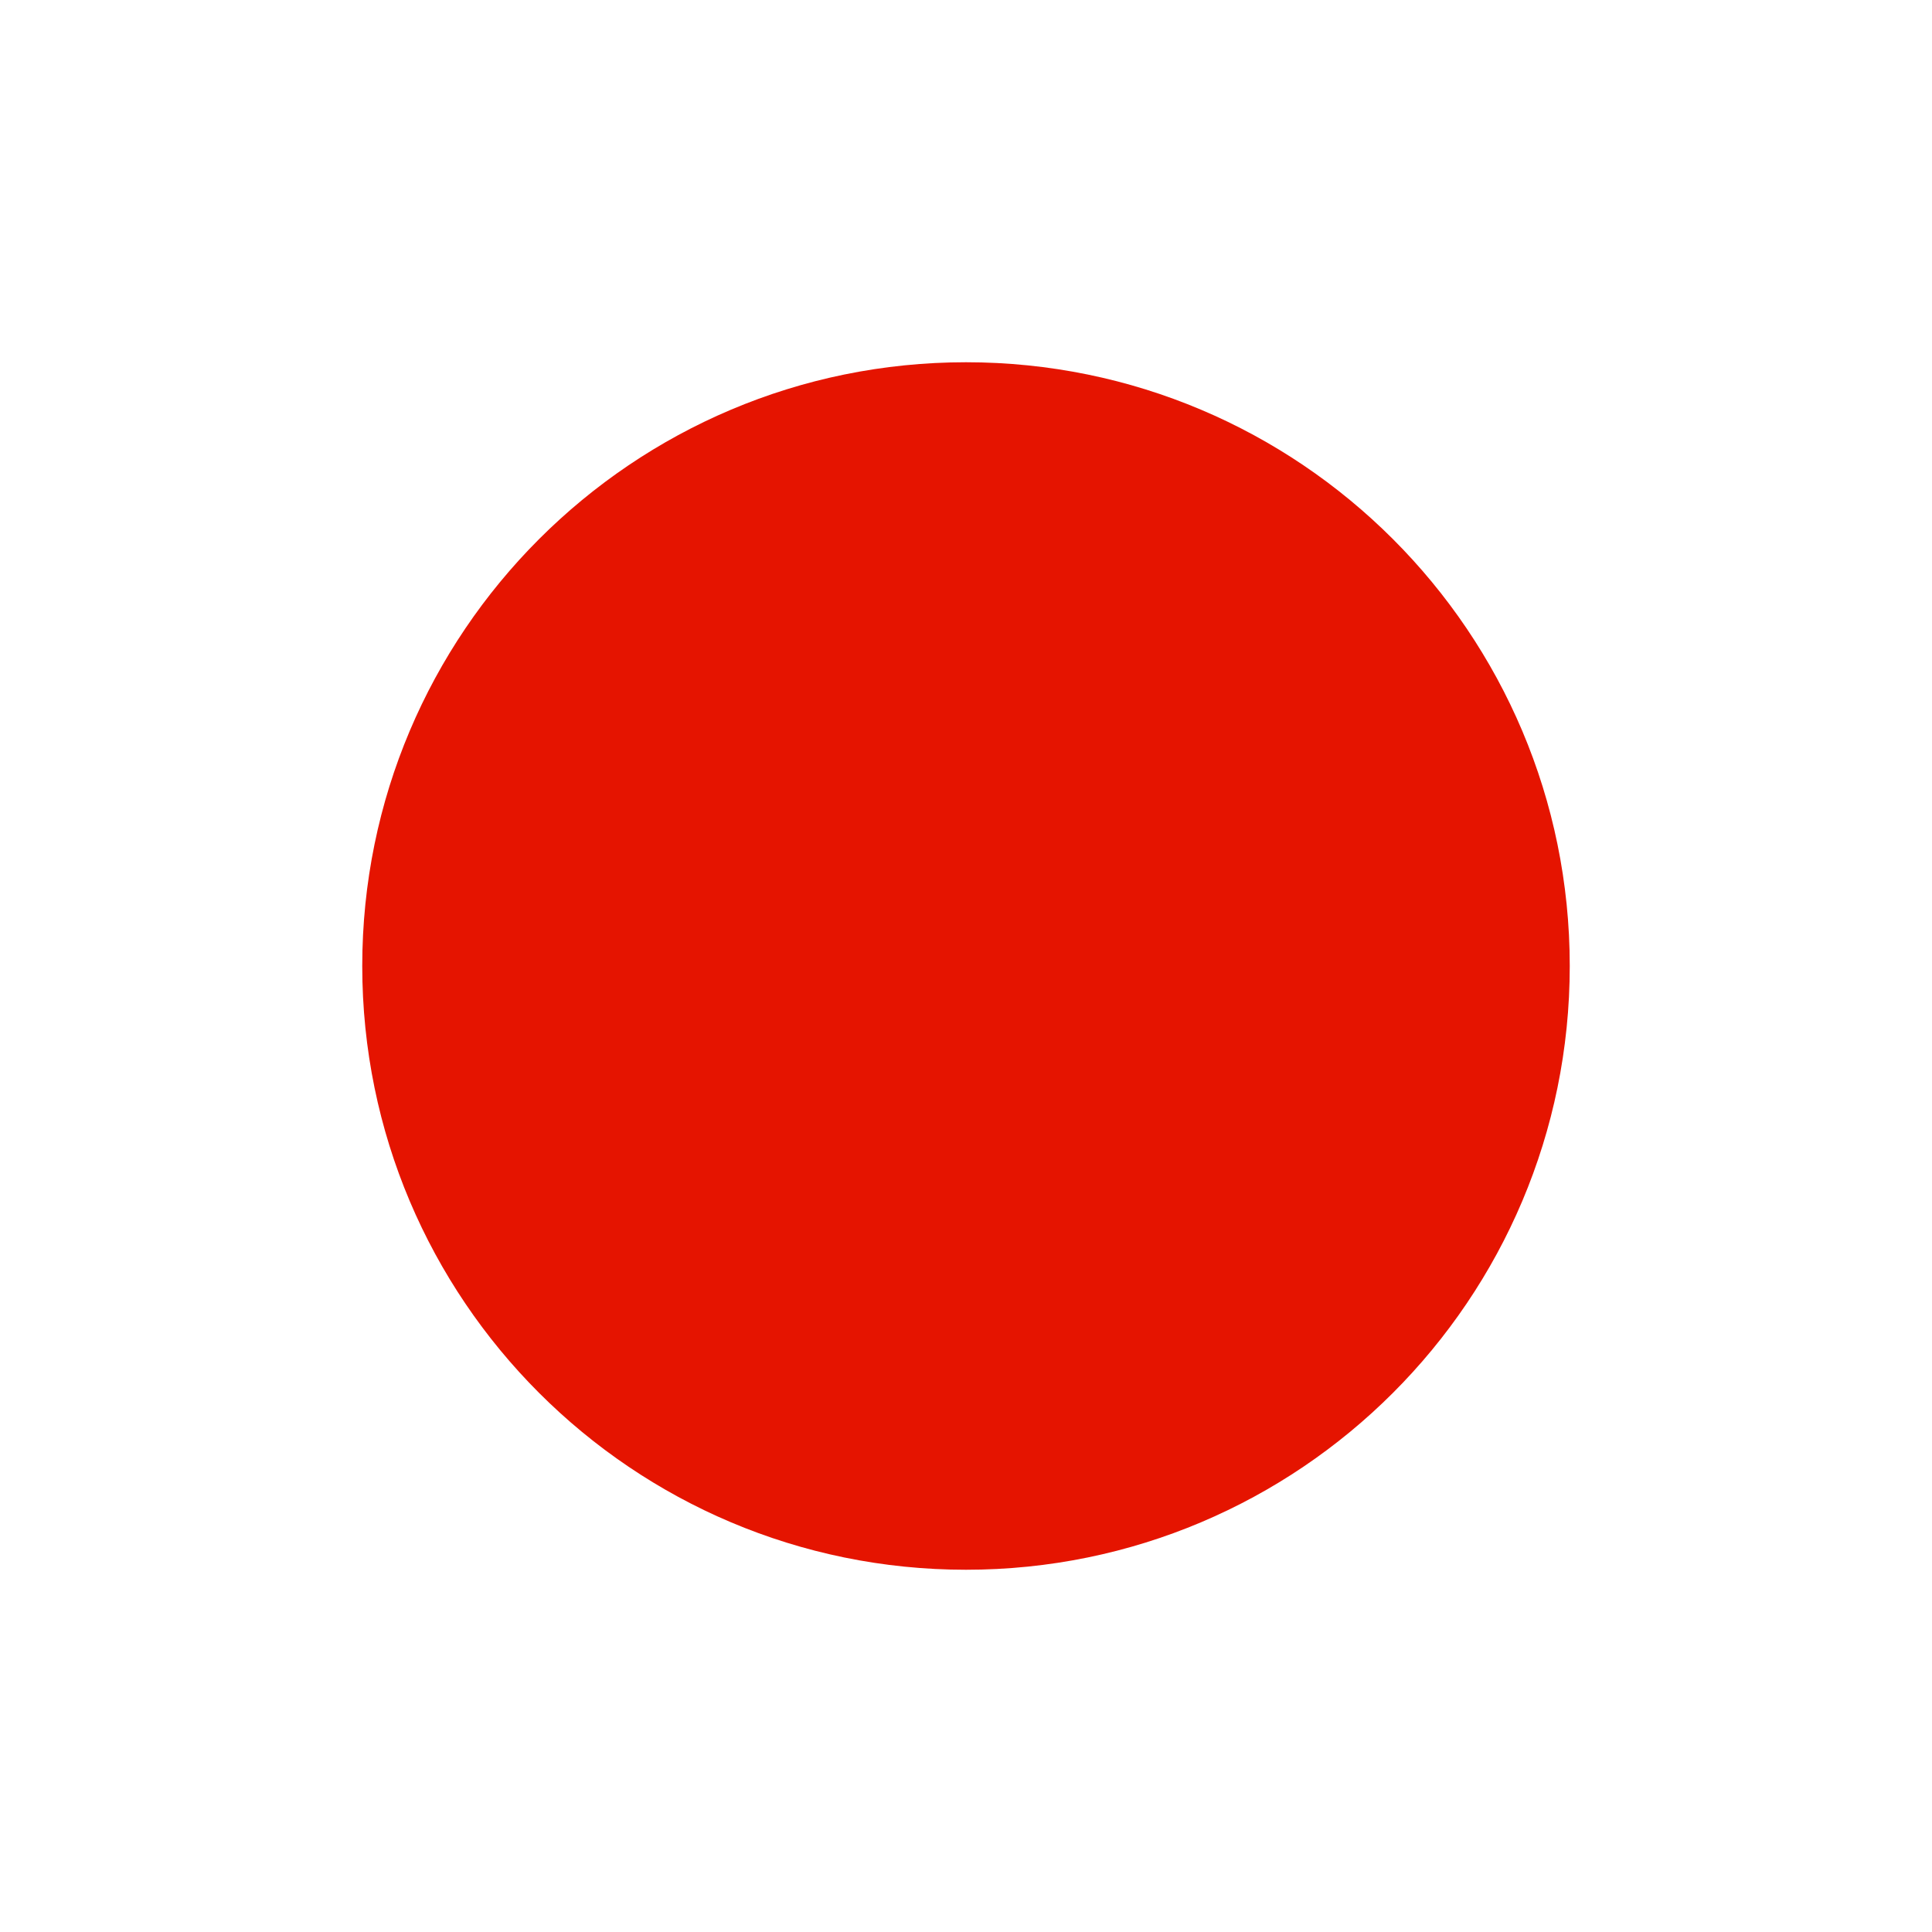
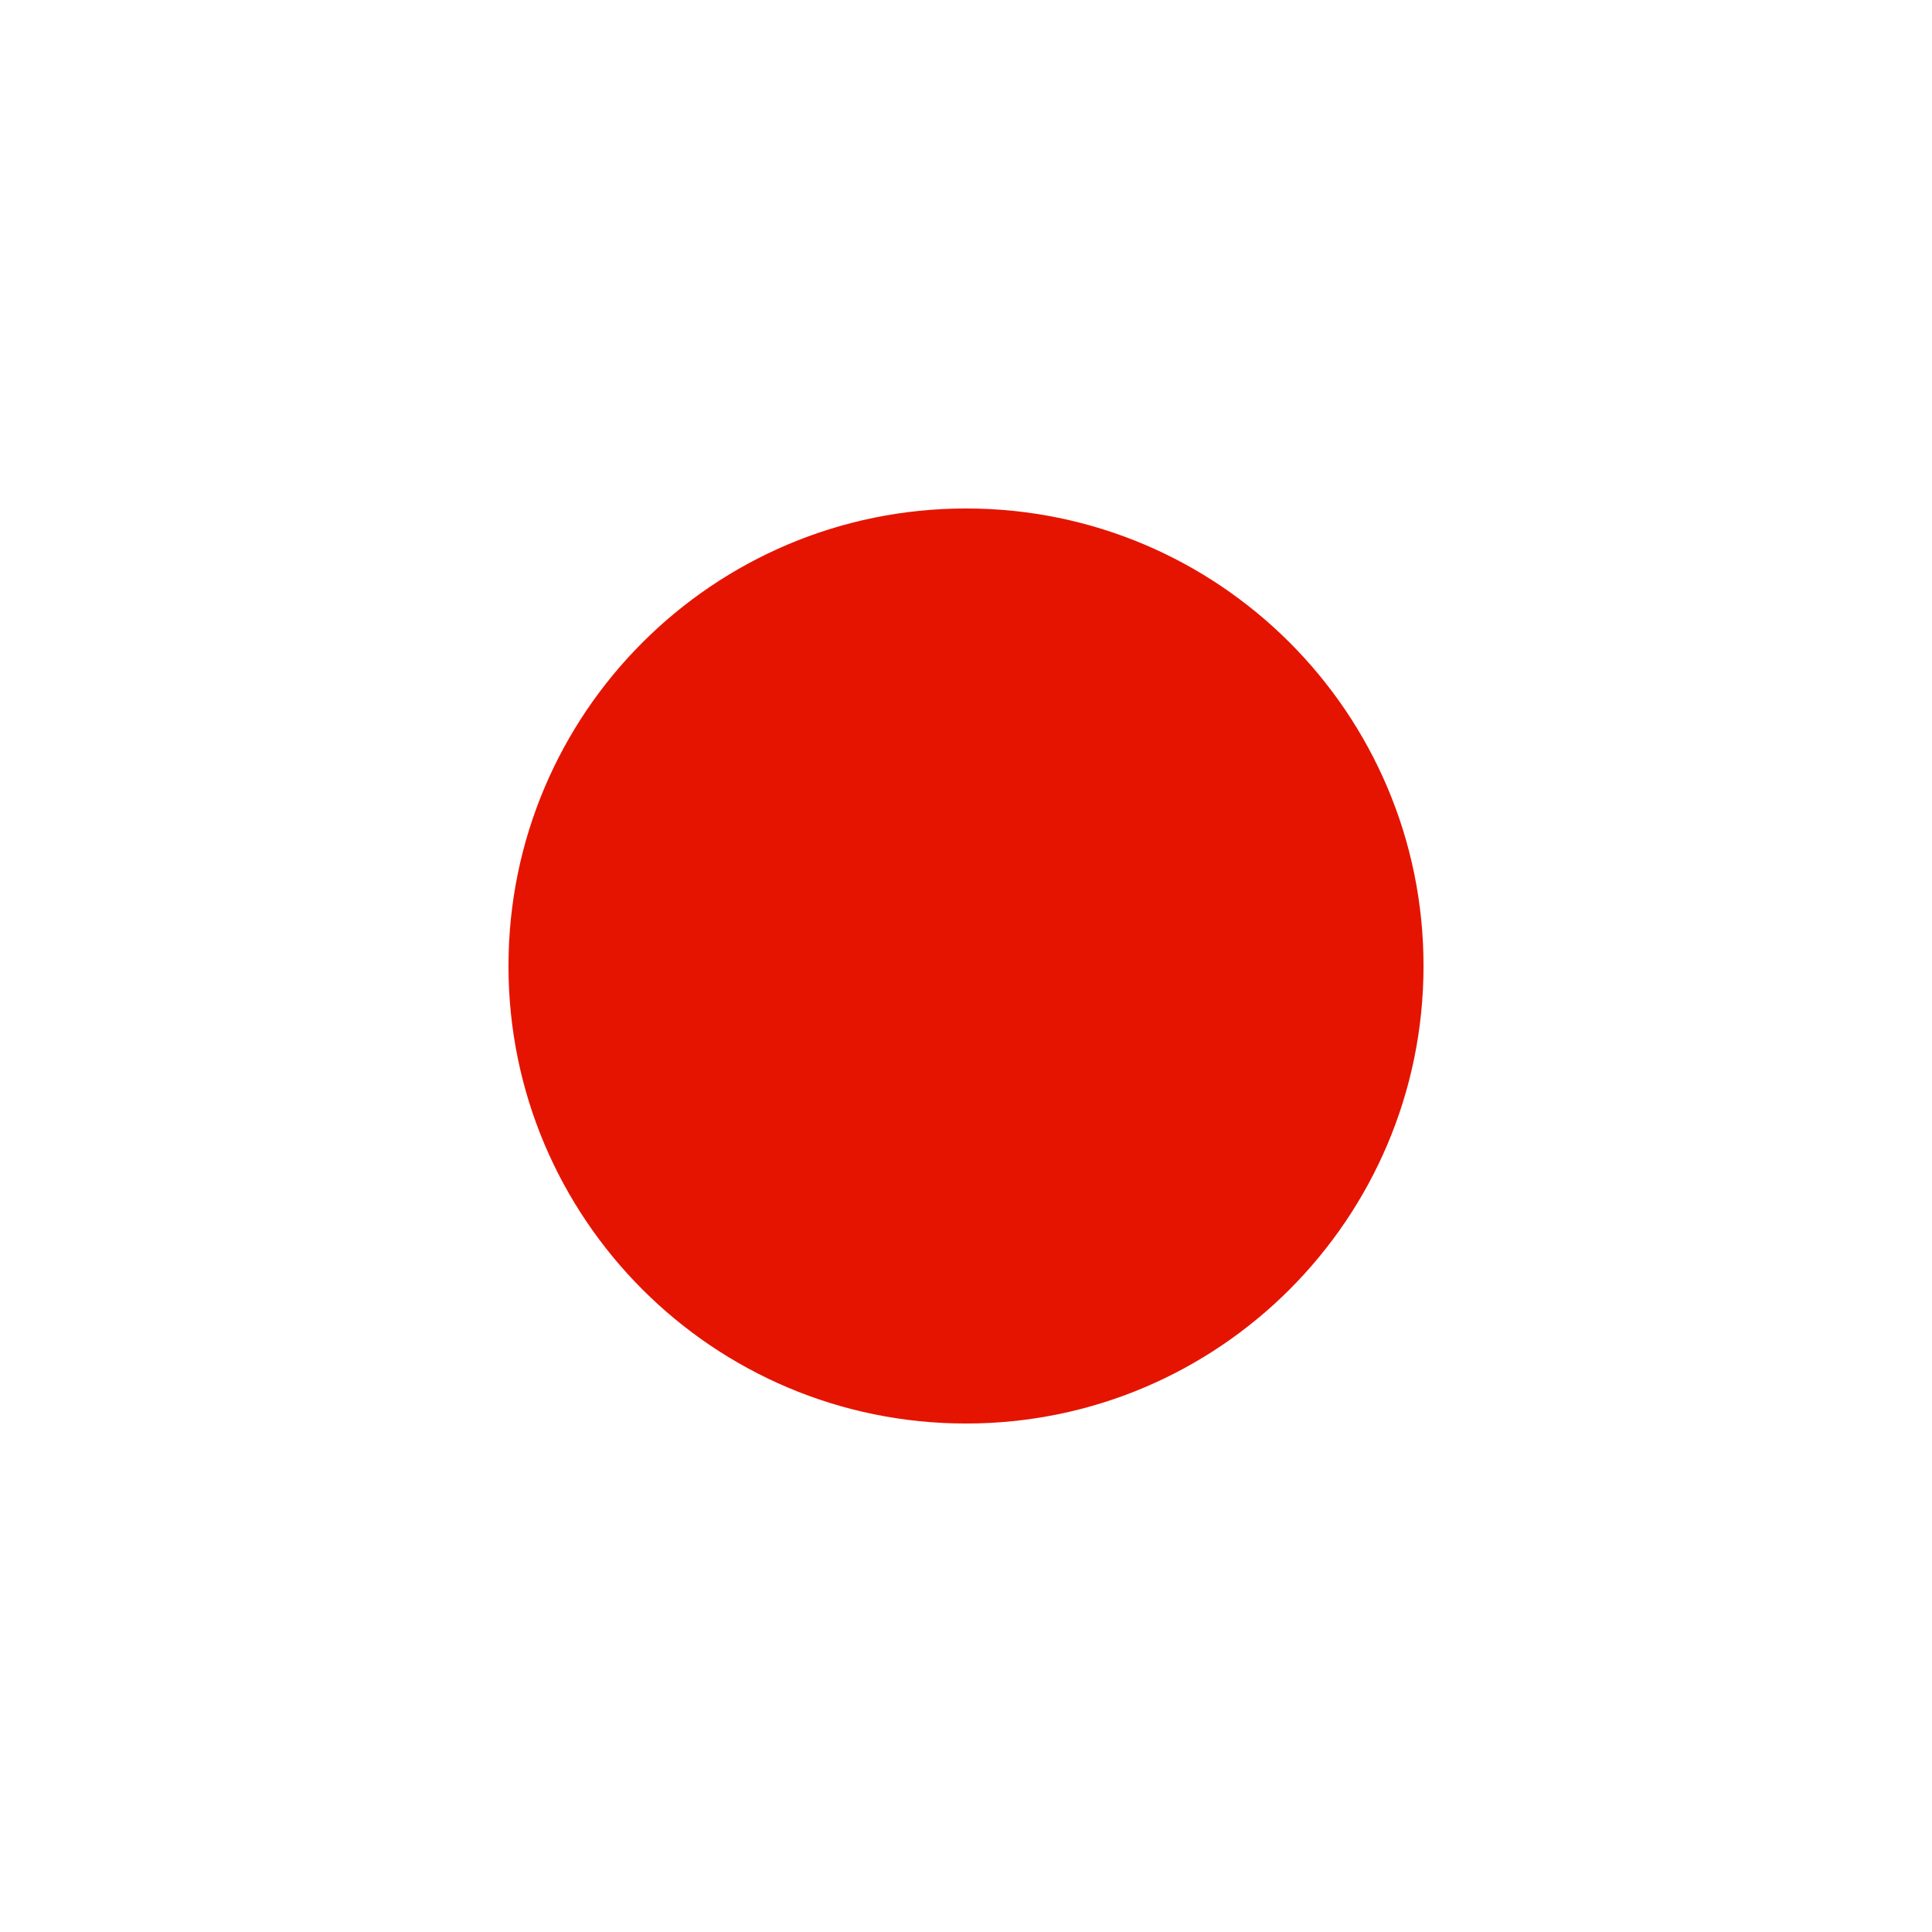
- <svg xmlns="http://www.w3.org/2000/svg" width="16" height="16" viewBox="0 0 16 16">
-   <g fill="none" fill-rule="evenodd">
-     <g fill="#E51400">
-       <circle cx="8" cy="8" r="5" />
-     </g>
+ <svg xmlns="http://www.w3.org/2000/svg" viewBox="0 0 16 16">
+   <defs>
+     <style>.icon-canvas-transparent,.icon-vs-out{fill:#f6f6f6;}.icon-canvas-transparent{opacity:0;}.icon-vs-red{fill:#e51400;}</style>
+   </defs>
+   <g id="canvas">
+     <path class="icon-canvas-transparent" d="M16,0V16H0V0Z" />
+   </g>
+   <g id="outline" style="display: none;">
+     <path class="icon-vs-out" d="M12.632,8A4.632,4.632,0,1,1,8,3.368,4.638,4.638,0,0,1,12.632,8Z" />
+   </g>
+   <g id="iconBg">
+     <path class="icon-vs-red" d="M11.789,8A3.789,3.789,0,1,1,8,4.211,3.788,3.788,0,0,1,11.789,8Z" />
  </g>
</svg>
